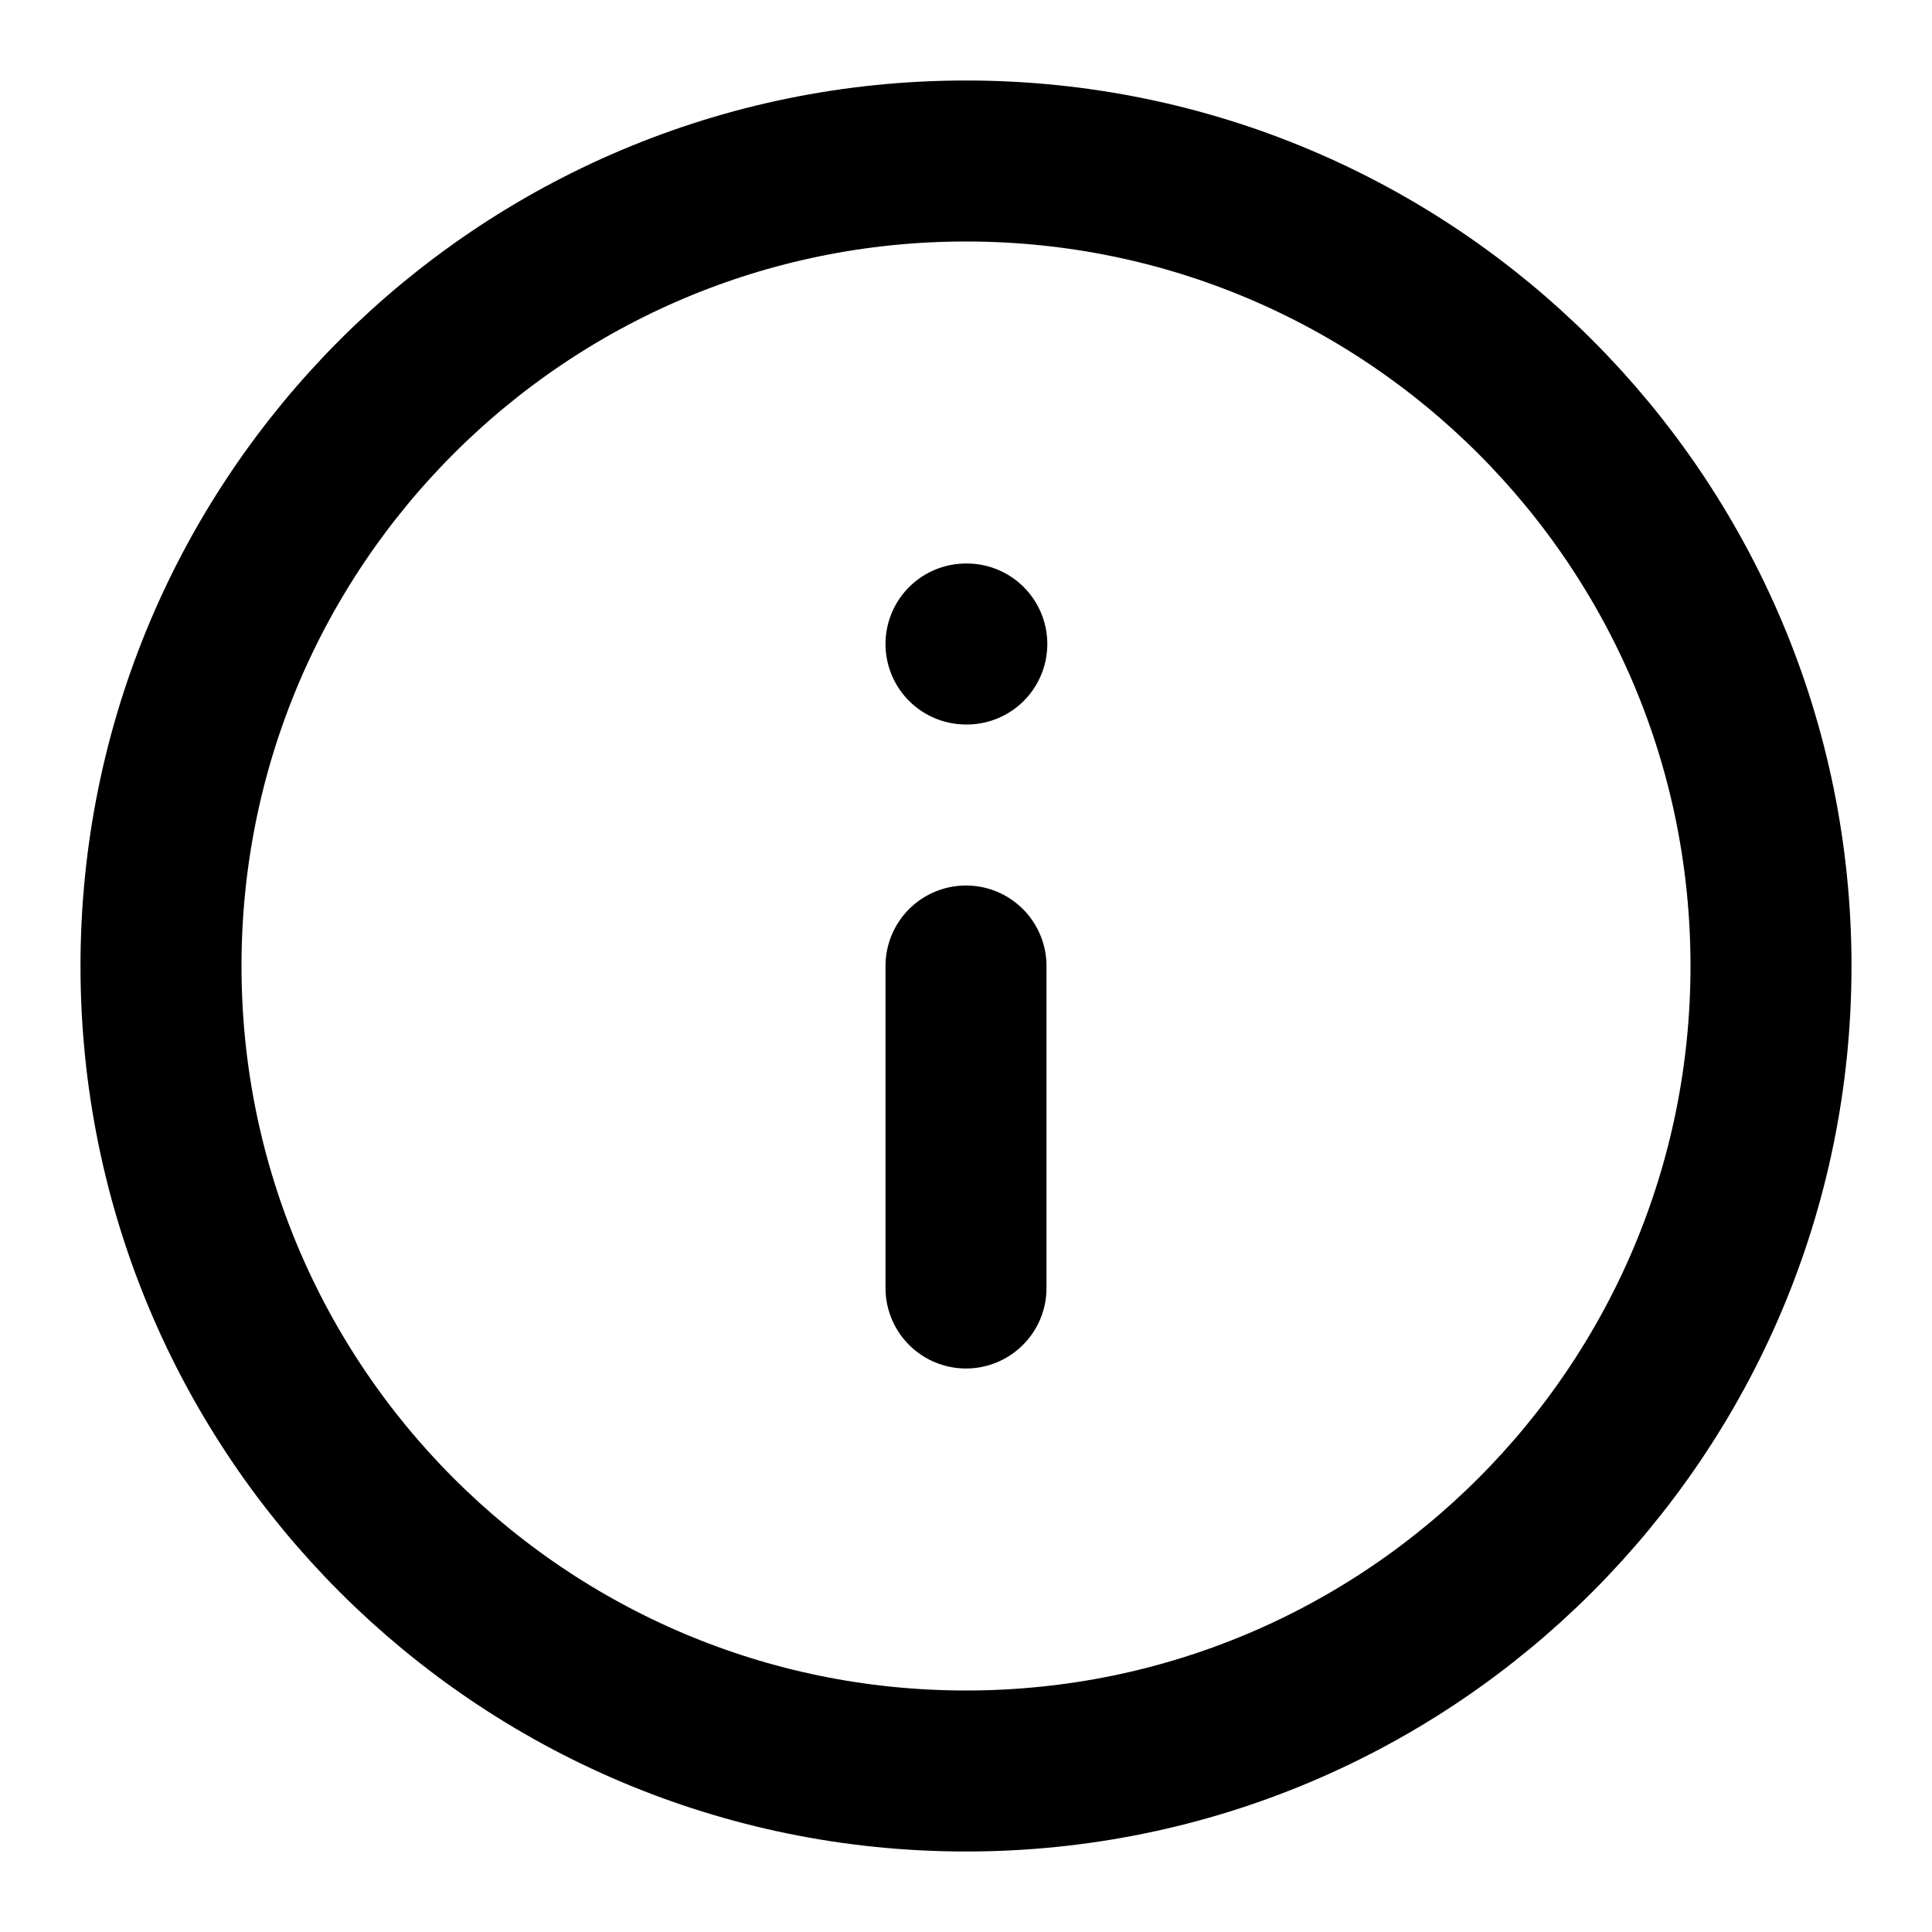
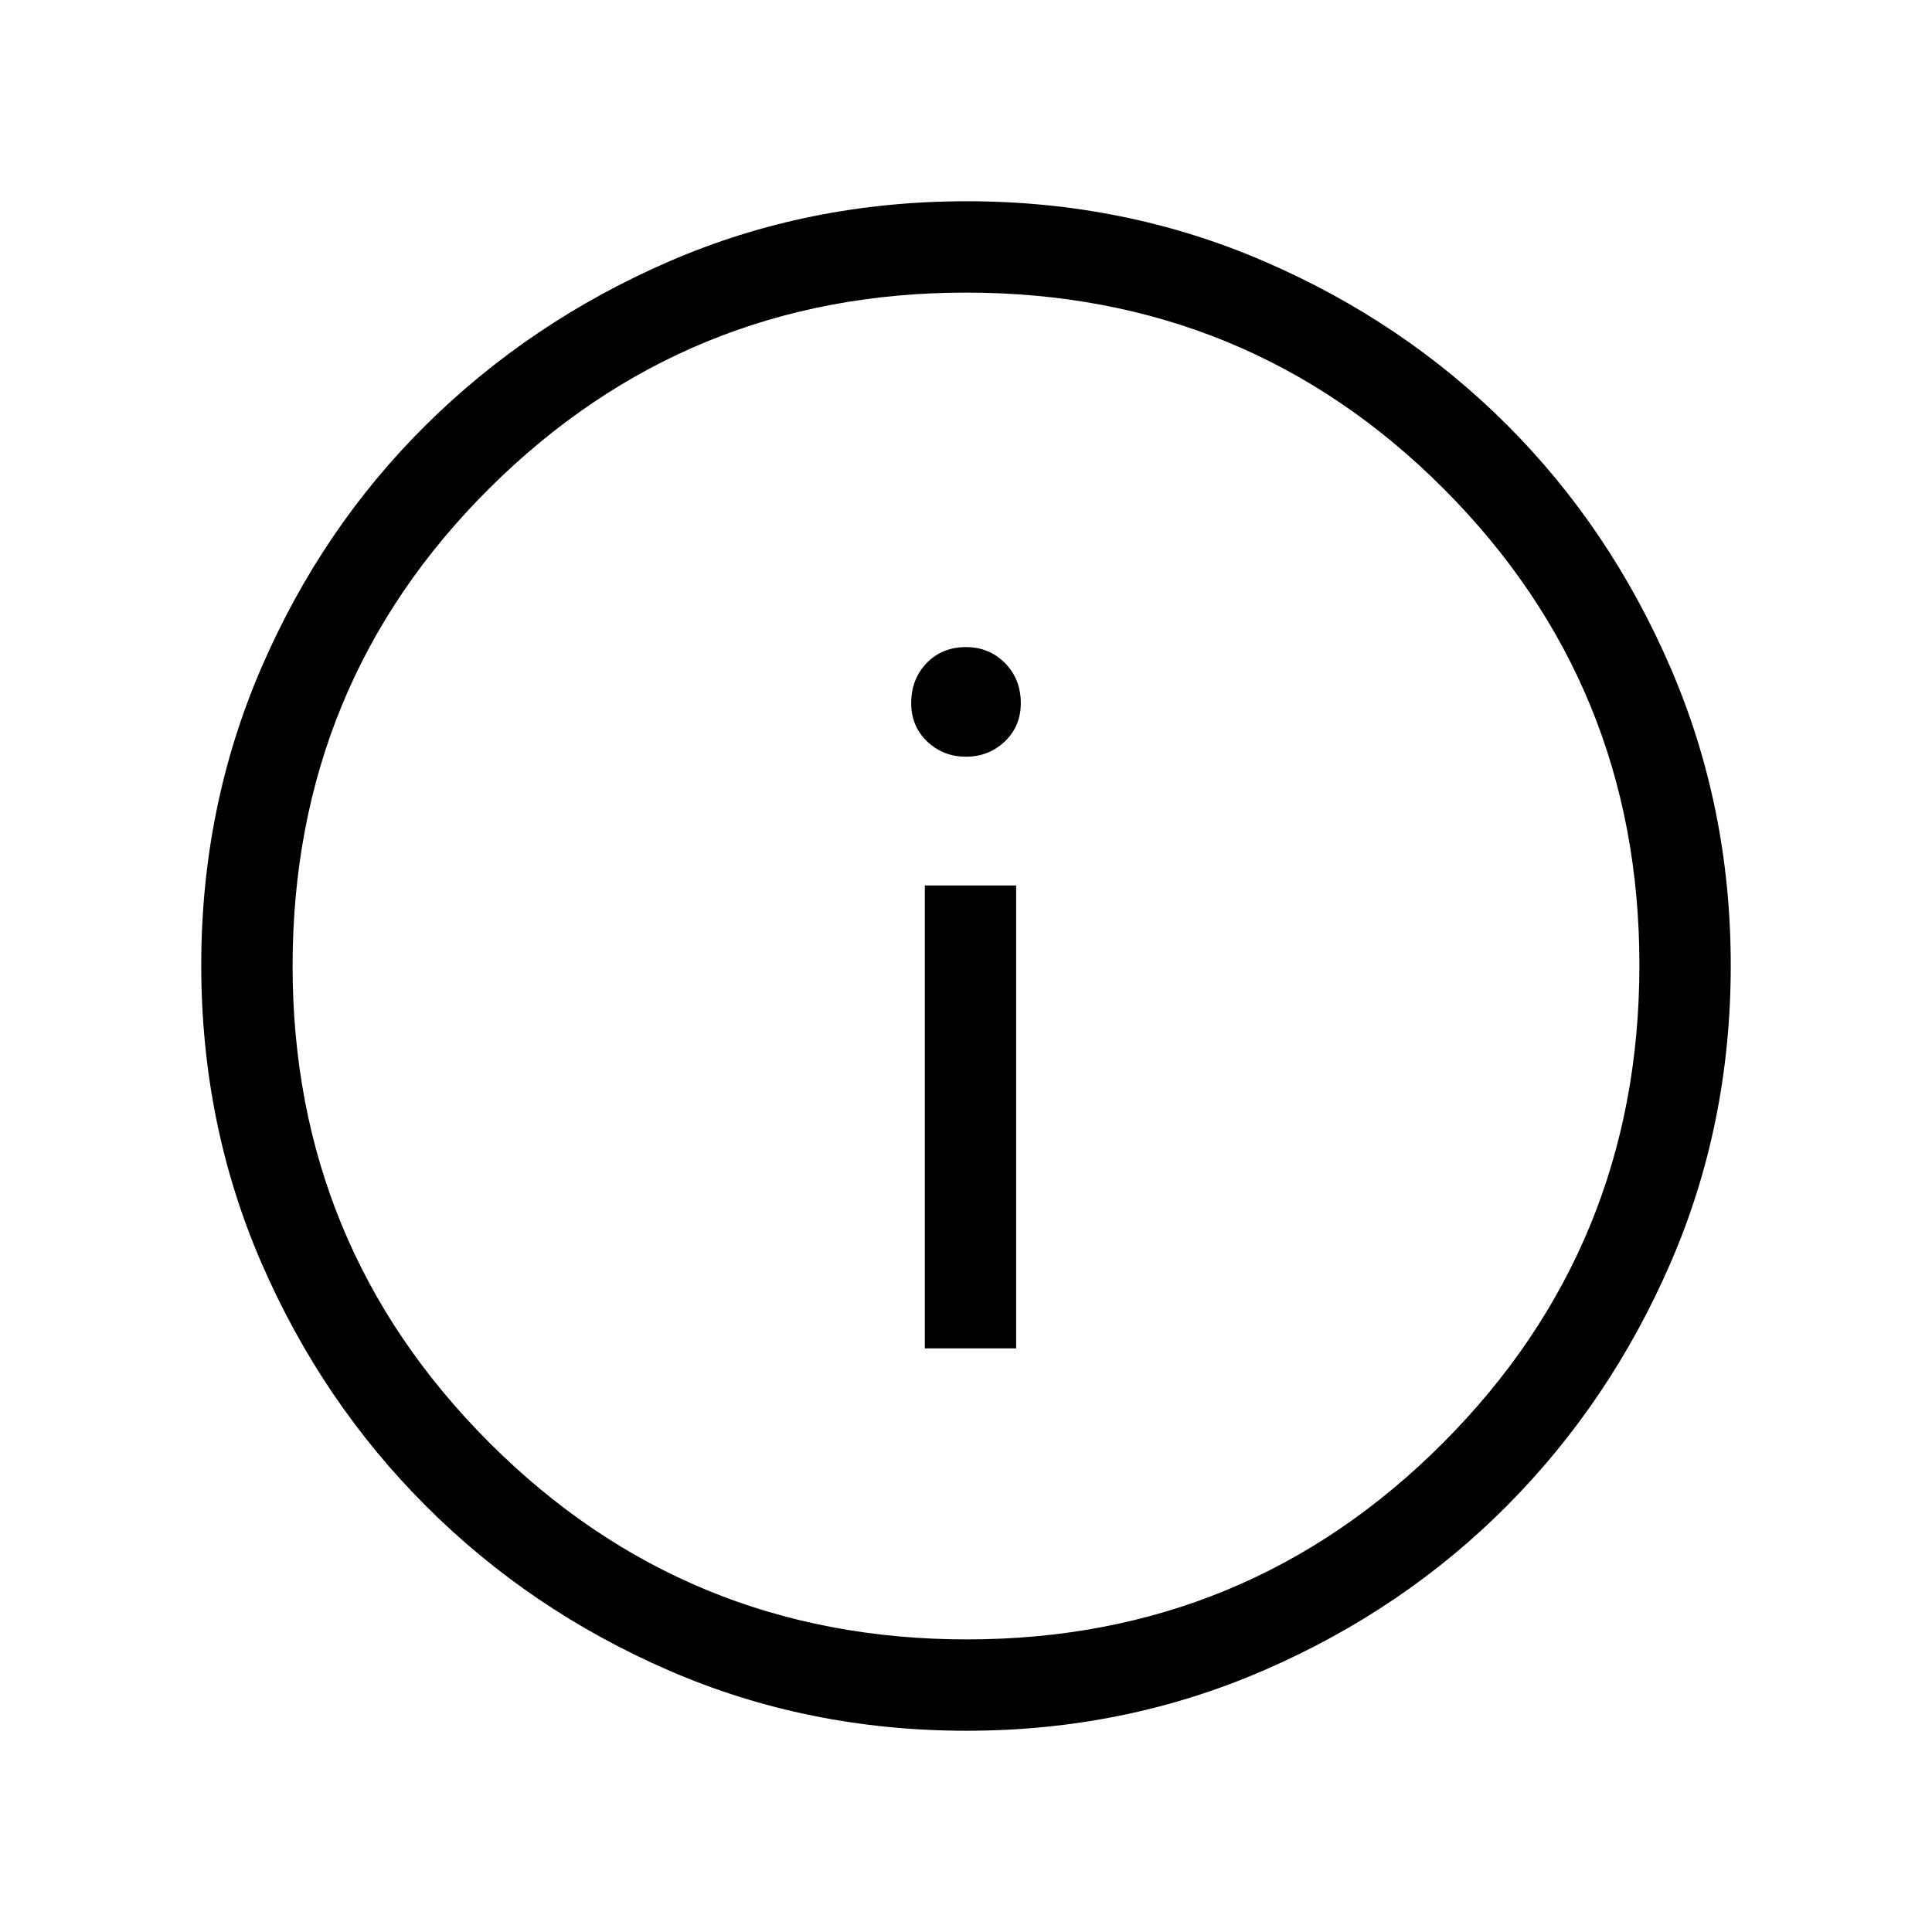
- <svg xmlns="http://www.w3.org/2000/svg" class="lucide lucide-info" width="24" height="24" viewBox="0 0 24 24" fill="none" stroke="#000000" stroke-width="2" stroke-linecap="round" stroke-linejoin="round">
-   <circle cx="12" cy="12" r="10" />
-   <path d="M12 16v-4" />
-   <path d="M12 8h.01" />
+ <svg xmlns="http://www.w3.org/2000/svg" width="48" height="48" viewBox="0 -960 960 960">
+   <path d="M459.54-290h45.38v-230h-45.38v230Zm39.73-301.56q7.96-7.57 7.96-19.05 0-11.95-7.85-19.9-7.85-7.95-19.36-7.95-11.9 0-19.58 7.95-7.67 7.95-7.67 19.9 0 11.48 7.94 19.05 7.95 7.56 19.27 7.56 11.33 0 19.29-7.56ZM480.33-100q-78.95 0-147.89-29.92-68.95-29.92-120.76-81.71-51.81-51.79-81.75-120.78Q100-401.39 100-480.43q0-78.66 29.92-147.87 29.92-69.21 81.71-120.52 51.79-51.31 120.78-81.25Q401.39-860 480.43-860q78.66 0 147.87 29.92 69.21 29.92 120.52 81.21 51.31 51.29 81.25 120.63Q860-558.9 860-480.33q0 78.95-29.92 147.89-29.92 68.95-81.21 120.57-51.29 51.63-120.63 81.75Q558.9-100 480.33-100Zm.17-45.39q139.19 0 236.65-97.76 97.46-97.77 97.46-237.35 0-139.19-97.27-236.65-97.27-97.46-237.34-97.46-139.08 0-236.85 97.27-97.76 97.27-97.76 237.34 0 139.08 97.76 236.85 97.77 97.76 237.35 97.76ZM480-480Z" />
</svg>
